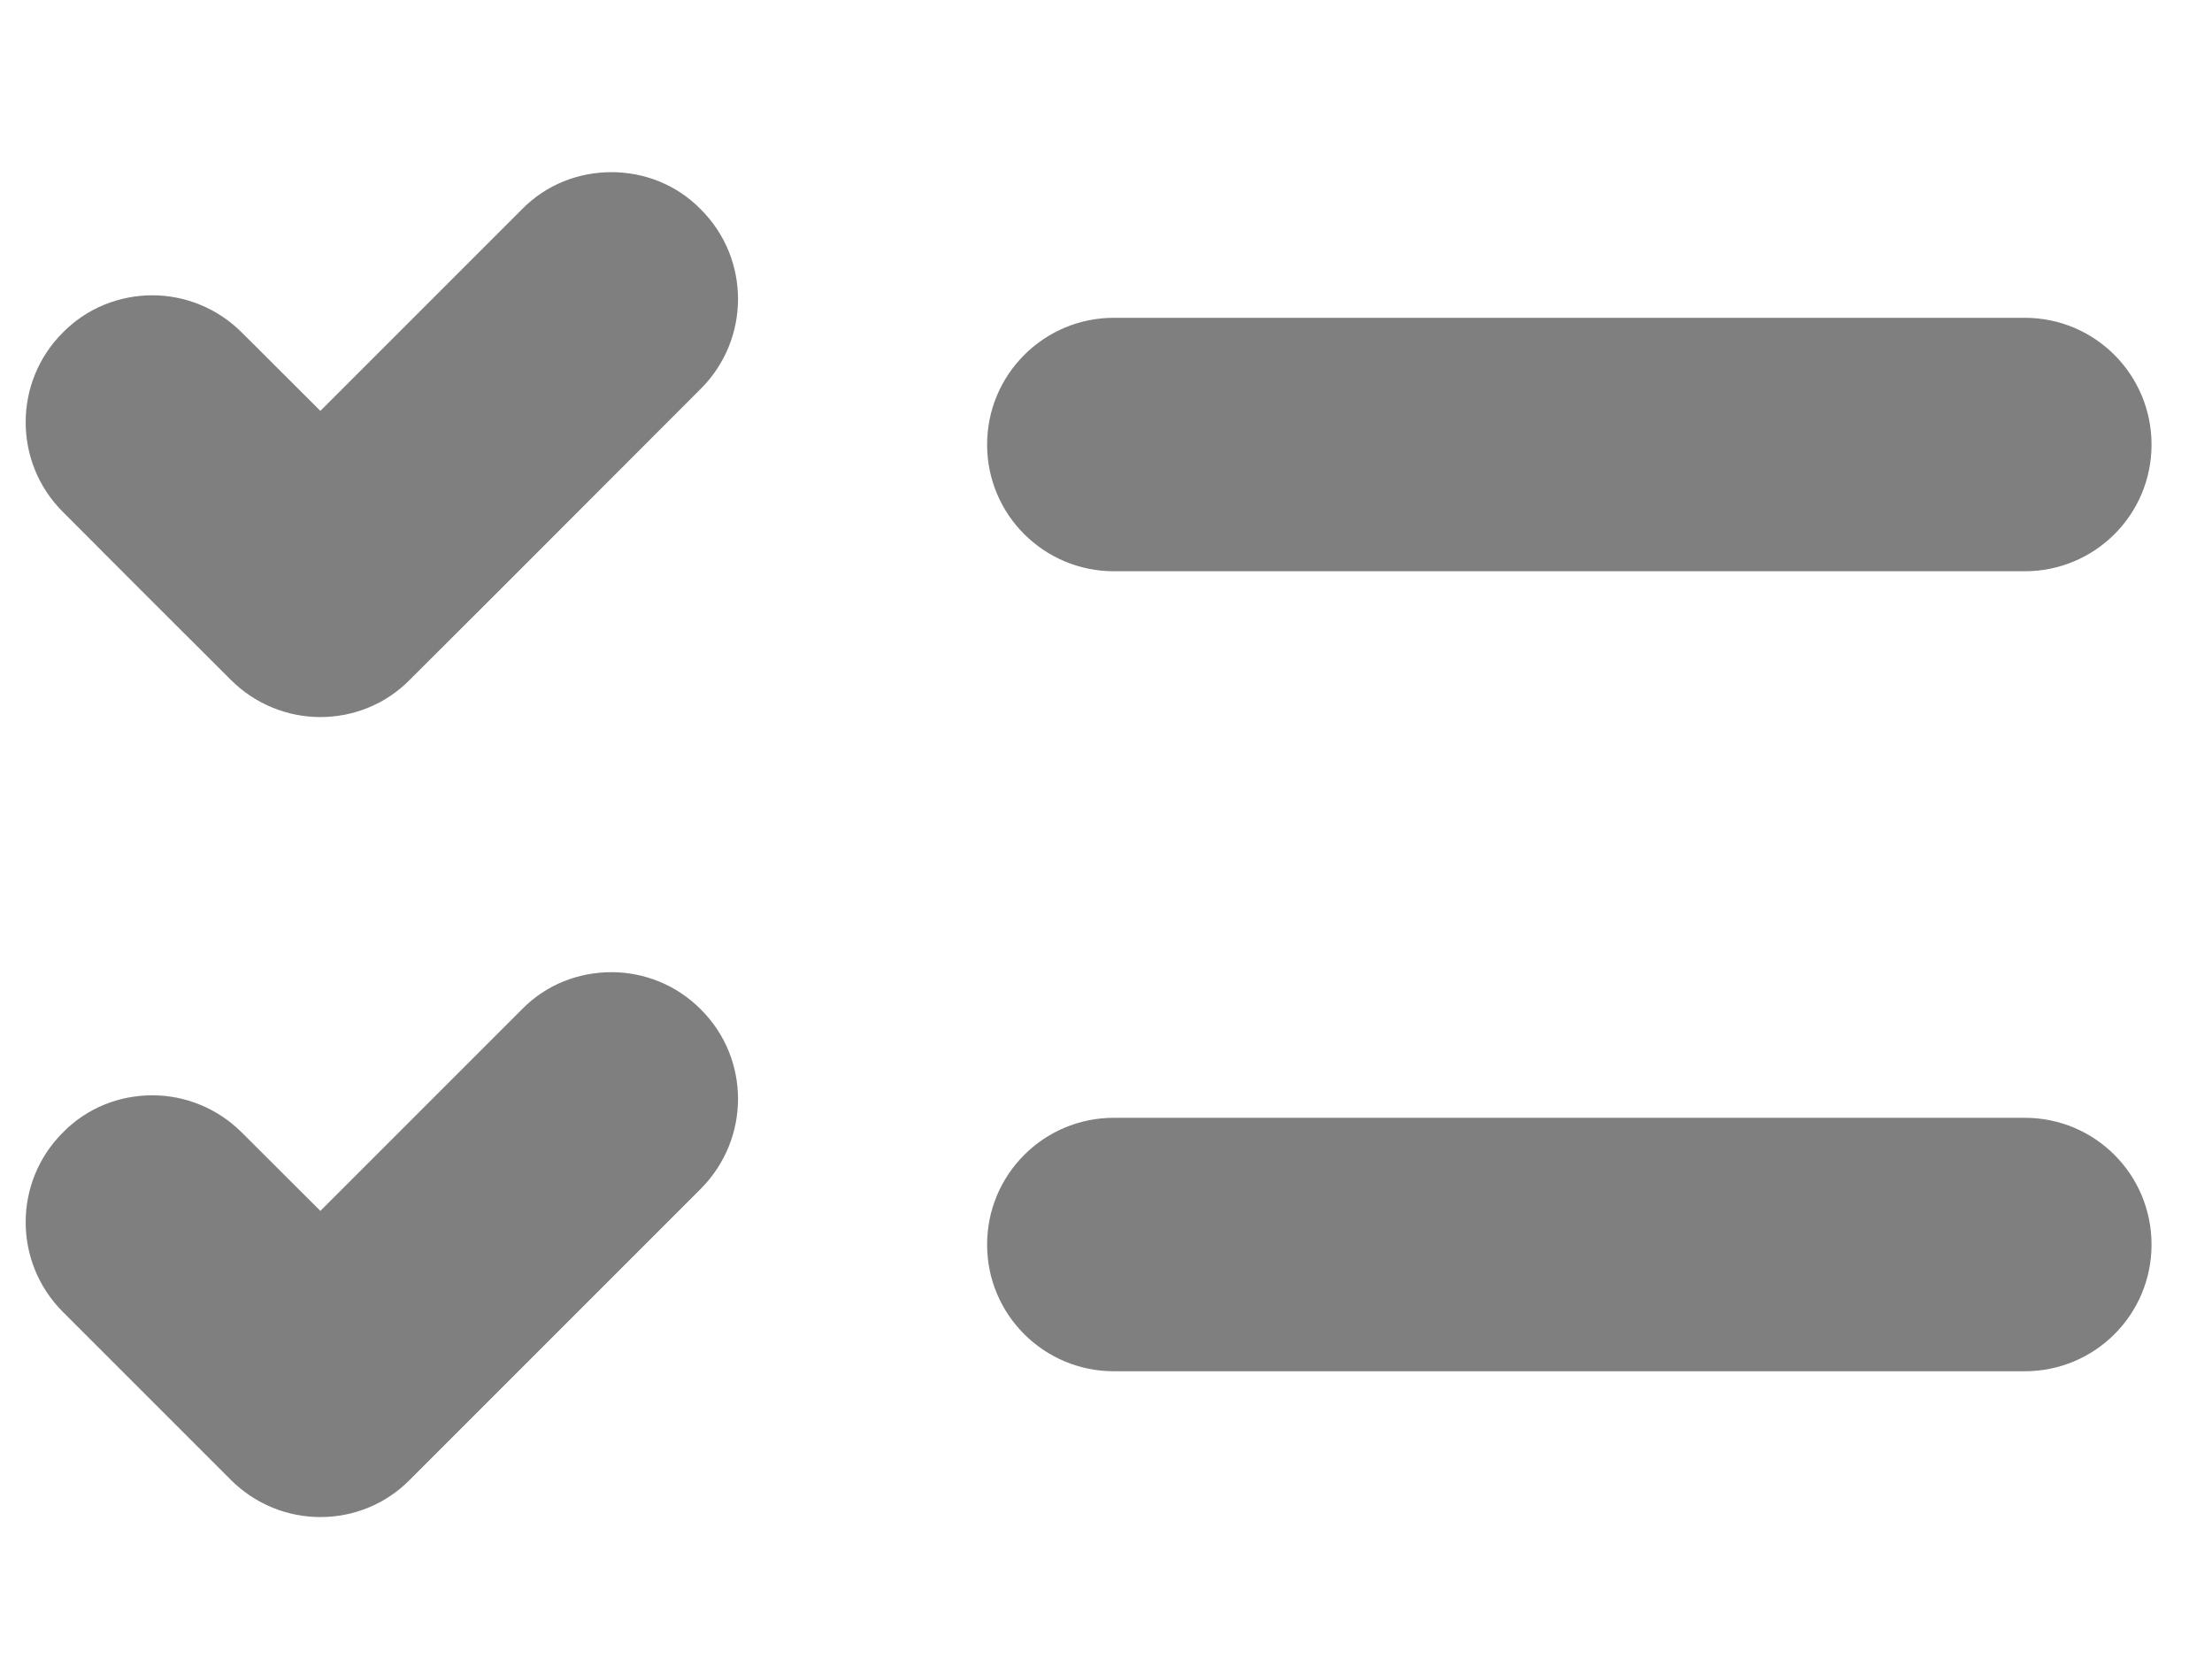
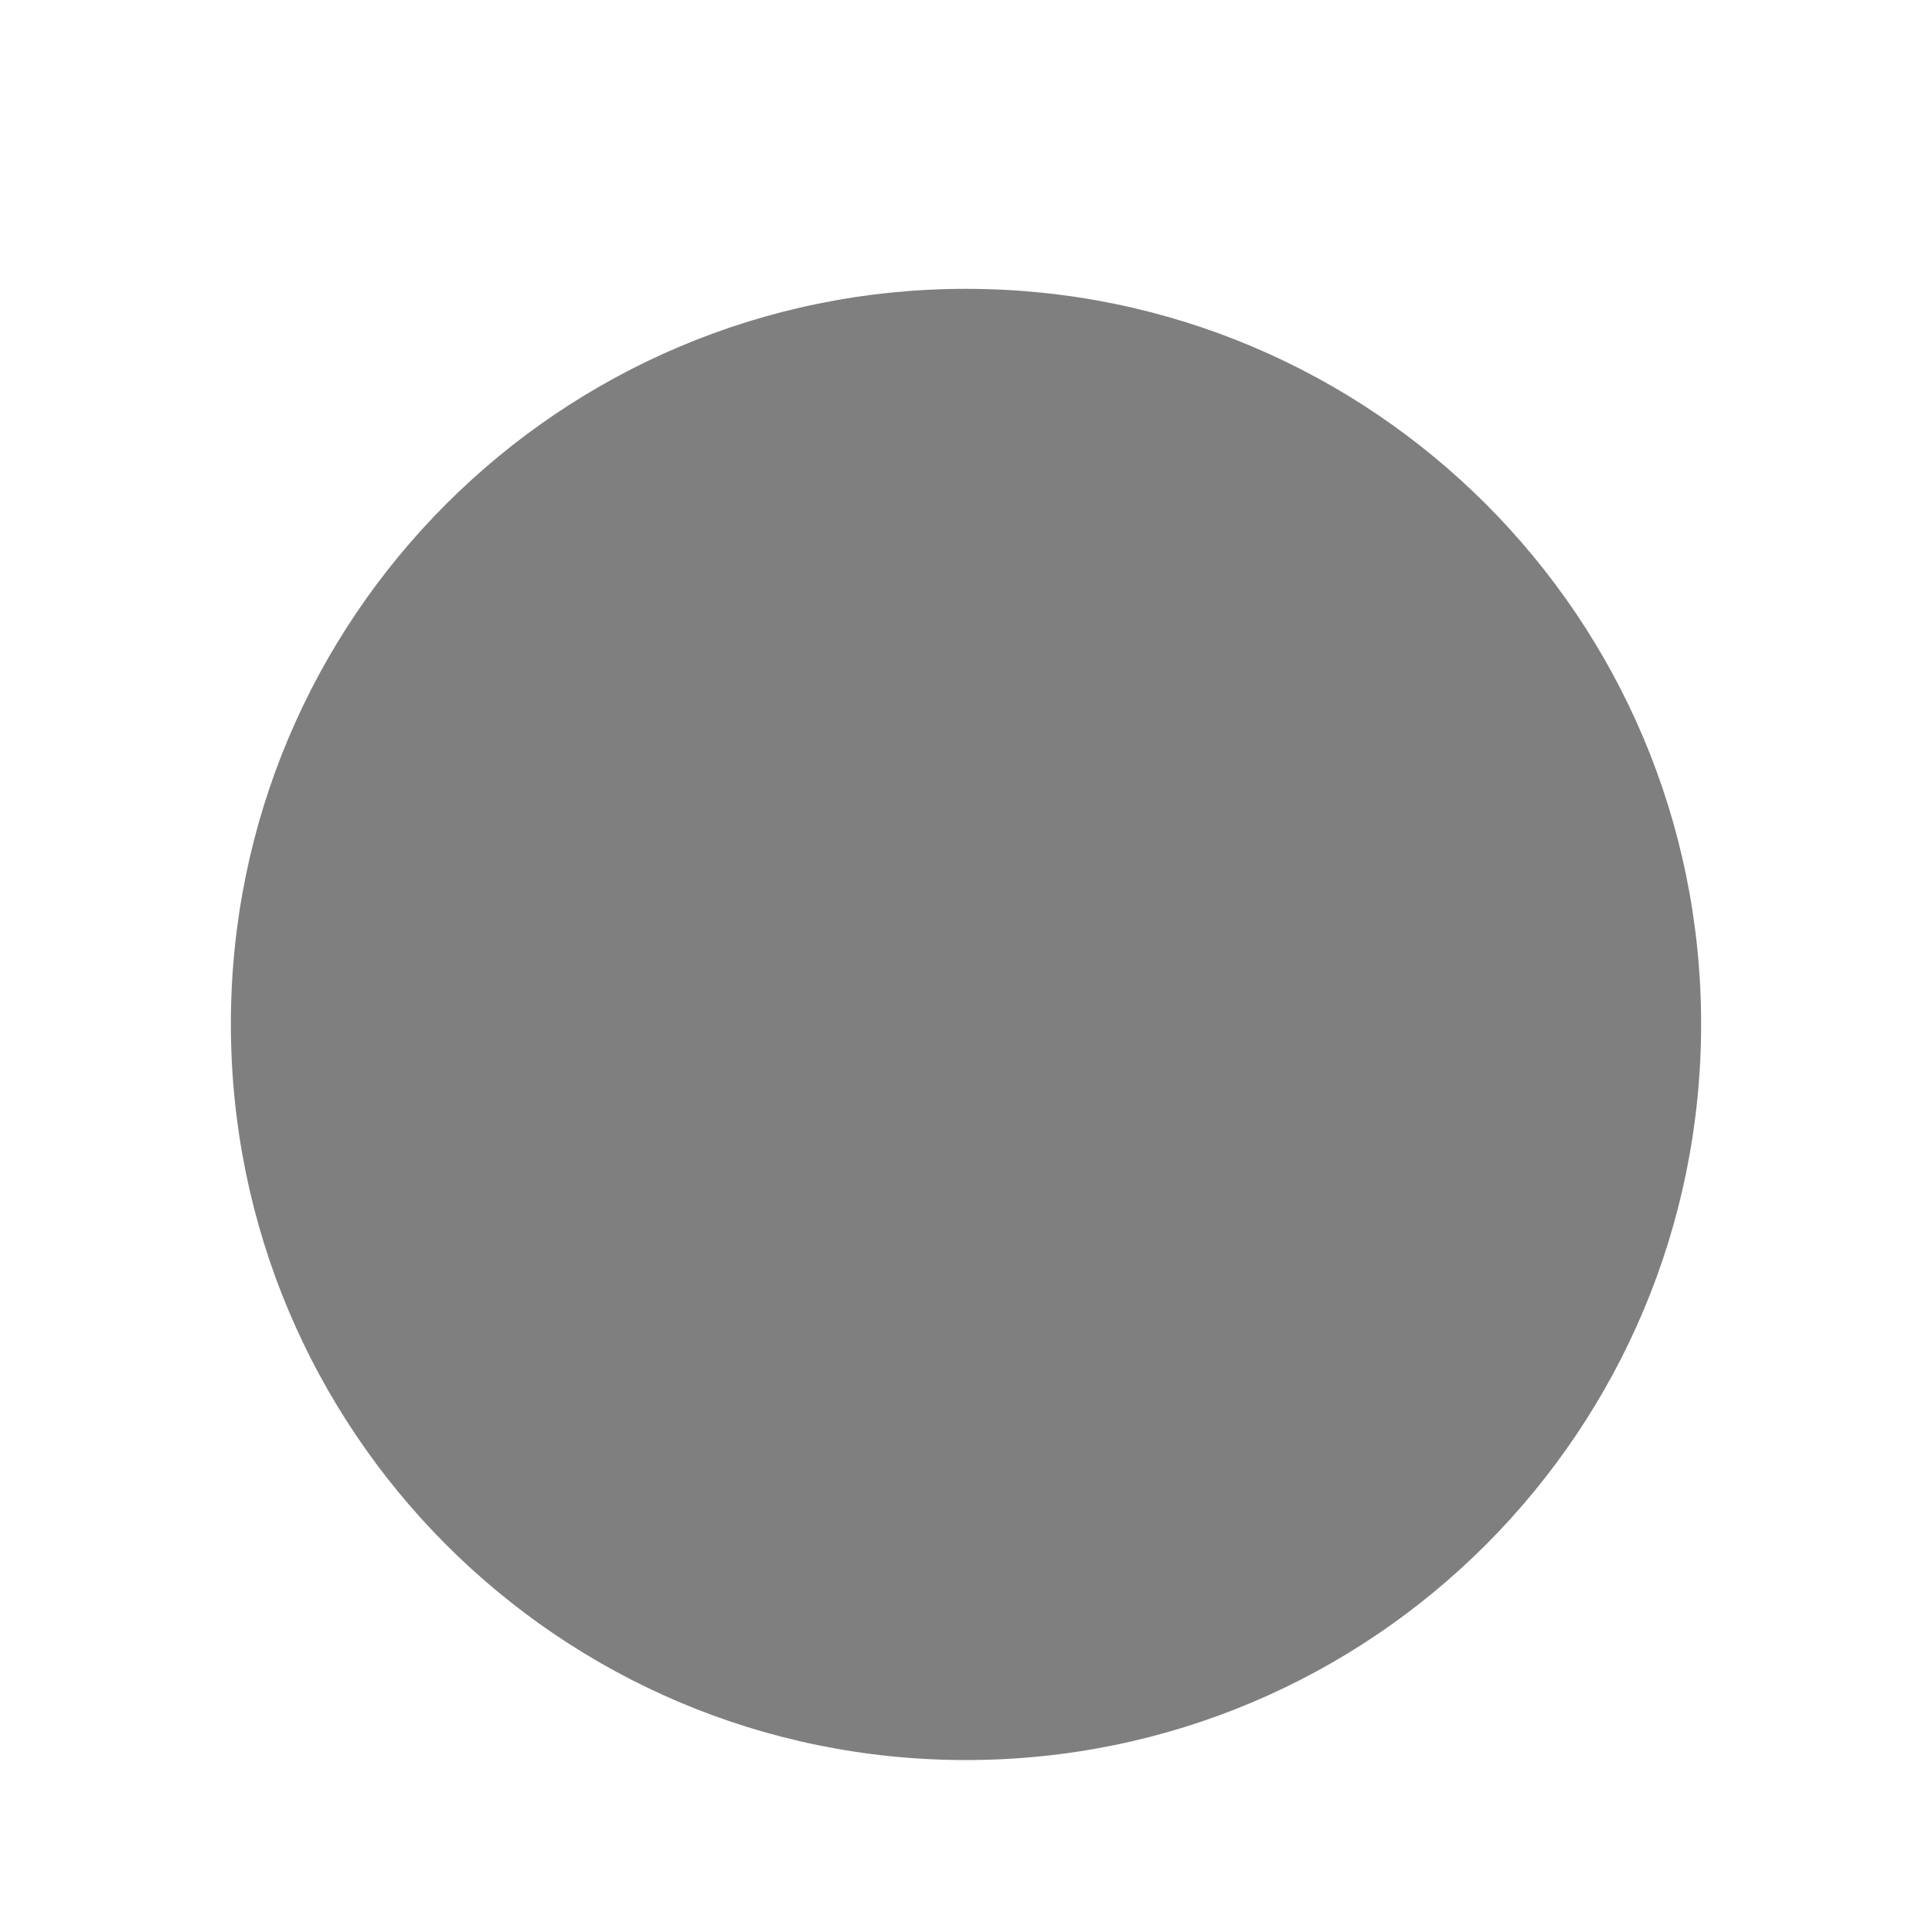
- <svg xmlns="http://www.w3.org/2000/svg" version="1.1" width="12px" height="9px">
-   <g transform="matrix(1 0 0 1 -33 -529 )">
-     <path d="M 3.802 1.136  C 3.669 1  3.493 0.934  3.317 0.934  C 3.14 0.934  2.964 1  2.831 1.136  L 1.738 2.229  L 1.312 1.804  C 1.179 1.671  1.003 1.602  0.827 1.602  C 0.65 1.602  0.474 1.669  0.341 1.804  C 0.072 2.072  0.072 2.509  0.341 2.777  L 0.766 3.203  L 1.252 3.688  C 1.385 3.821  1.561 3.89  1.738 3.89  C 1.914 3.89  2.09 3.823  2.223 3.688  L 2.709 3.203  L 3.802 2.109  C 4.071 1.84  4.071 1.404  3.802 1.136  Z M 11.672 2.412  C 11.672 2.032  11.365 1.724  10.984 1.724  L 6.043 1.724  C 5.663 1.724  5.355 2.032  5.355 2.412  C 5.355 2.792  5.663 3.099  6.043 3.099  L 10.984 3.099  C 11.365 3.099  11.672 2.792  11.672 2.412  Z M 3.802 6.449  C 4.071 6.178  4.071 5.744  3.802 5.476  C 3.669 5.342  3.493 5.274  3.317 5.274  C 3.14 5.274  2.964 5.34  2.831 5.476  L 1.738 6.569  L 1.312 6.144  C 1.179 6.011  1.003 5.942  0.827 5.942  C 0.65 5.942  0.474 6.008  0.341 6.144  C 0.072 6.412  0.072 6.848  0.341 7.117  L 0.766 7.542  L 1.252 8.028  C 1.385 8.161  1.561 8.23  1.738 8.23  C 1.914 8.23  2.09 8.163  2.223 8.028  L 2.709 7.542  L 3.802 6.449  Z M 11.672 6.752  C 11.672 6.371  11.365 6.064  10.984 6.064  L 6.043 6.064  C 5.663 6.064  5.355 6.371  5.355 6.752  C 5.355 7.132  5.663 7.439  6.043 7.439  L 10.984 7.439  C 11.365 7.439  11.672 7.132  11.672 6.752  Z " fill-rule="nonzero" fill="#7f7f7f" stroke="none" transform="matrix(1 0 0 1 33 529 )" />
+ <svg xmlns="http://www.w3.org/2000/svg" version="1.1" width="2px" height="2px">
+   <g transform="matrix(1 0 0 1 -27 -357 )">
+     <path d="M 0.239 1.06  C 0.239 1.481  0.579 1.822  1 1.822  C 1.421 1.822  1.761 1.481  1.761 1.06  C 1.761 0.64  1.421 0.299  1 0.299  C 0.579 0.299  0.239 0.64  0.239 1.06  Z " fill-rule="nonzero" fill="#7f7f7f" stroke="none" transform="matrix(1 0 0 1 27 357 )" />
  </g>
</svg>
